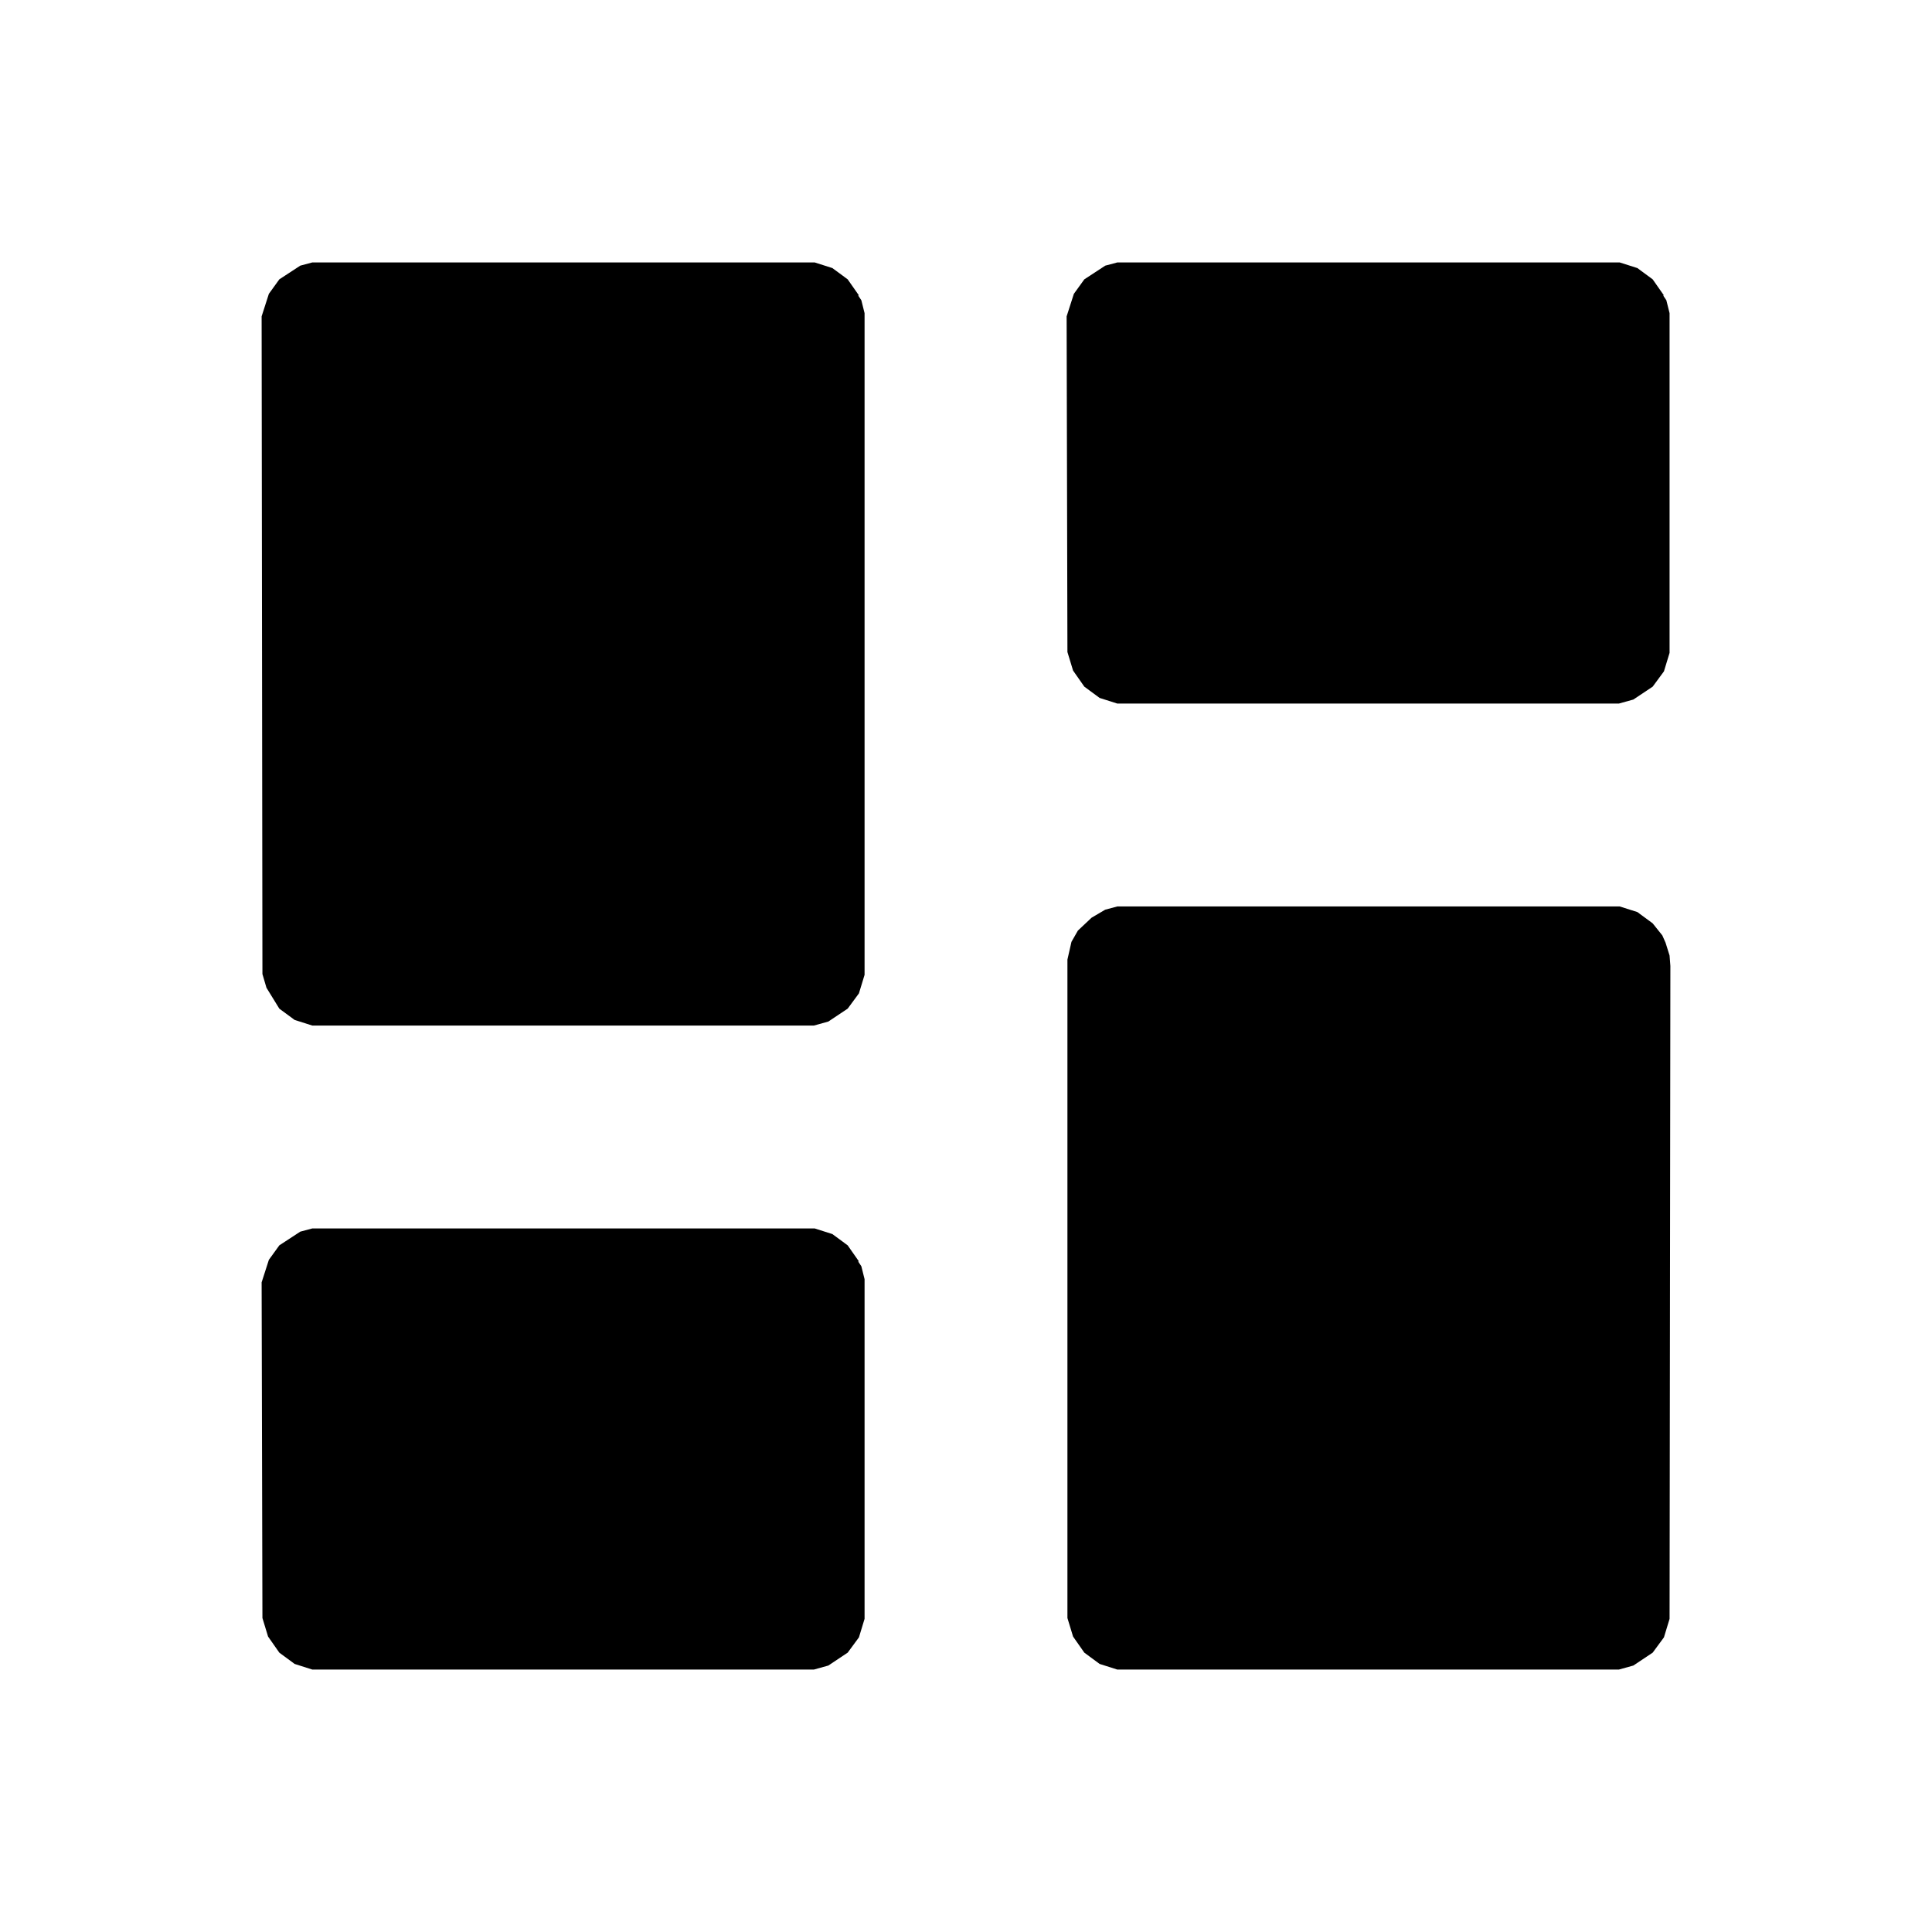
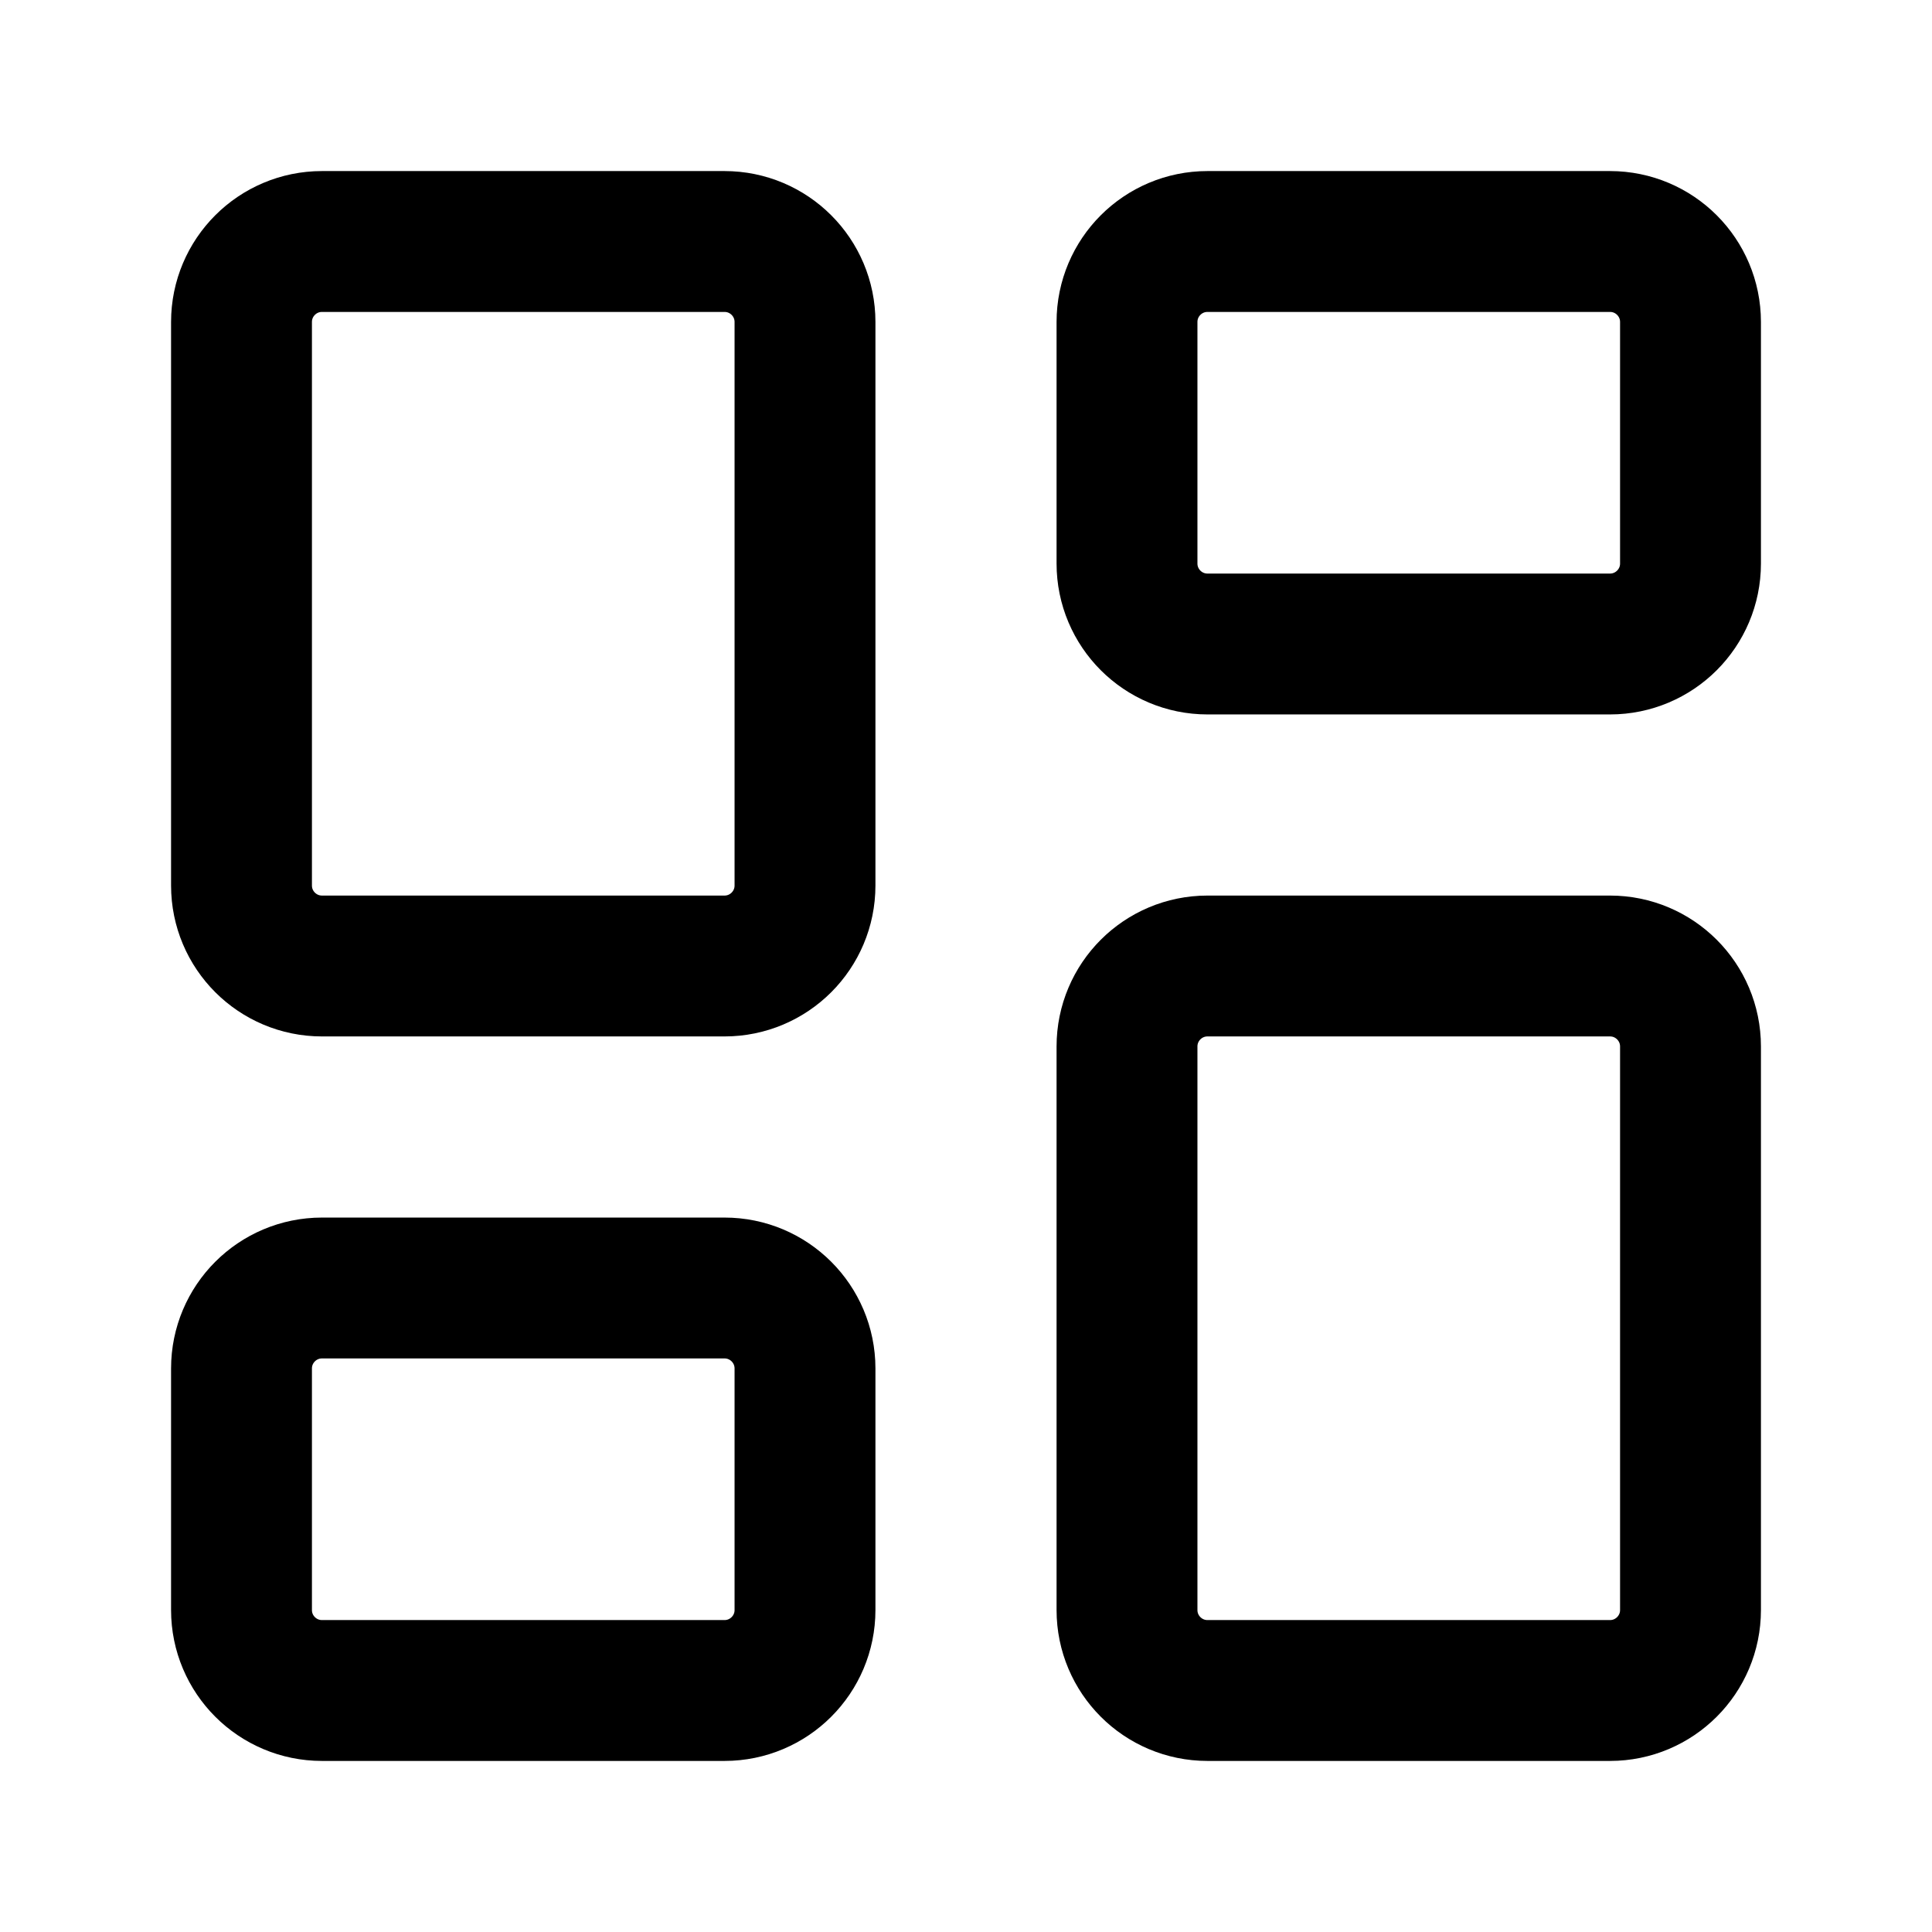
- <svg xmlns="http://www.w3.org/2000/svg" width="24" height="24" viewBox="0 0 24 24" fill="currentColor">
-   <path d="M3.88 15.26L10.12 15.26L10.34 15.33L10.53 15.47L10.67 15.67L10.66 15.67L10.7 15.73L10.74 15.89L10.74 20.11L10.67 20.34L10.53 20.53L10.29 20.69L10.11 20.74L3.88 20.74L3.66 20.67L3.47 20.53L3.33 20.33L3.26 20.1L3.25 15.93L3.34 15.65L3.47 15.47L3.73 15.3ZM13.88 11.26L20.12 11.26L20.34 11.33L20.53 11.47L20.65 11.62L20.69 11.71L20.74 11.87L20.75 12L20.74 20.11L20.67 20.34L20.53 20.53L20.29 20.69L20.11 20.74L13.88 20.74L13.66 20.67L13.47 20.53L13.33 20.33L13.26 20.1L13.26 11.92L13.31 11.7L13.39 11.56L13.56 11.4L13.73 11.3ZM3.88 3.26L10.12 3.26L10.34 3.33L10.53 3.47L10.67 3.67L10.66 3.67L10.7 3.73L10.74 3.89L10.74 12.11L10.67 12.34L10.53 12.53L10.29 12.69L10.11 12.74L3.88 12.74L3.66 12.67L3.47 12.53L3.31 12.27L3.26 12.1L3.25 3.93L3.34 3.65L3.47 3.47L3.73 3.3ZM13.88 3.26L20.12 3.26L20.34 3.33L20.53 3.47L20.67 3.67L20.66 3.67L20.7 3.73L20.74 3.89L20.74 8.11L20.67 8.34L20.53 8.53L20.29 8.69L20.11 8.74L13.88 8.74L13.66 8.67L13.47 8.53L13.33 8.33L13.26 8.1L13.25 3.93L13.34 3.65L13.47 3.47L13.73 3.3Z" />
-   <g data-hp-px="14" style="display:none">
-     <path d="M4 15.43L9.72 15.43L9.92 15.49L10.09 15.63L10.22 15.81L10.21 15.81L10.25 15.87L10.29 16.02L10.29 19.98L10.22 20.2L10.09 20.37L9.87 20.52L9.71 20.57L4 20.57L3.8 20.51L3.62 20.37L3.49 20.19L3.43 19.97L3.42 16.06L3.5 15.79L3.62 15.63L3.86 15.47ZM14.28 12L20 12L20.2 12.06L20.38 12.18L20.49 12.31L20.53 12.39L20.57 12.52L20.58 12.63L20.57 19.98L20.51 20.2L20.38 20.37L20.16 20.52L19.99 20.57L14.28 20.57L14.08 20.51L13.91 20.37L13.78 20.19L13.71 19.97L13.71 12.57L13.76 12.38L13.83 12.26L13.99 12.12L14.15 12.03ZM4 3.43L9.72 3.43L9.92 3.49L10.09 3.63L10.22 3.81L10.21 3.81L10.25 3.87L10.29 4.02L10.29 12.73L10.22 12.93L10.09 13.09L9.87 13.23L9.71 13.27L4 13.27L3.8 13.21L3.62 13.09L3.47 12.87L3.43 12.72L3.42 4.06L3.5 3.79L3.62 3.63L3.86 3.47ZM14.28 3.43L20 3.43L20.2 3.49L20.38 3.63L20.51 3.81L20.5 3.81L20.53 3.87L20.57 4.02L20.57 7.98L20.51 8.2L20.38 8.37L20.16 8.52L19.99 8.57L14.28 8.57L14.08 8.51L13.91 8.37L13.78 8.19L13.71 7.97L13.7 4.06L13.79 3.79L13.91 3.63L14.15 3.47Z" />
-   </g>
-   <g data-hp-px="16" style="display:none">
-     <path d="M3.62 15L9.88 15L10.1 15.08L10.29 15.23L10.43 15.45L10.42 15.45L10.46 15.51L10.5 15.69L10.5 20.31L10.43 20.56L10.29 20.77L10.05 20.95L9.87 21L3.62 21L3.4 20.92L3.21 20.77L3.07 20.55L3 20.3L2.99 15.73L3.08 15.43L3.21 15.23L3.47 15.04ZM14.12 12L20.38 12L20.6 12.05L20.79 12.16L20.91 12.27L20.95 12.34L21 12.46L21.01 12.56L21 20.31L20.93 20.56L20.79 20.77L20.55 20.95L20.37 21L14.12 21L13.9 20.92L13.71 20.77L13.57 20.55L13.5 20.3L13.5 12.5L13.55 12.33L13.63 12.23L13.8 12.11L13.97 12.03ZM3.62 3L9.88 3L10.1 3.08L10.29 3.23L10.43 3.45L10.42 3.45L10.46 3.51L10.5 3.69L10.5 12.64L10.43 12.81L10.29 12.95L10.05 13.07L9.87 13.11L3.62 13.11L3.4 13.06L3.21 12.95L3.05 12.76L3 12.63L2.99 3.73L3.08 3.43L3.21 3.23L3.47 3.04ZM14.12 3L20.38 3L20.6 3.08L20.79 3.23L20.93 3.45L20.92 3.45L20.96 3.51L21 3.69L21 8.31L20.93 8.56L20.79 8.77L20.55 8.95L20.37 9L14.12 9L13.9 8.92L13.71 8.77L13.57 8.55L13.5 8.3L13.49 3.73L13.58 3.43L13.71 3.23L13.97 3.04Z" />
-   </g>
-   <g data-hp-px="18" style="display:none">
-     <path d="M3.33 14.67L10 14.67L10.24 14.75L10.44 14.92L10.59 15.17L10.58 15.17L10.62 15.24L10.67 15.43L10.67 20.57L10.59 20.85L10.44 21.08L10.19 21.27L9.99 21.33L3.33 21.33L3.09 21.25L2.89 21.08L2.74 20.83L2.67 20.55L2.66 15.48L2.75 15.14L2.89 14.92L3.17 14.72ZM14 10.67L20.67 10.67L20.91 10.79L21.11 11.05L21.24 11.32L21.28 11.48L21.33 11.77L21.34 12L21.33 20.57L21.26 20.85L21.11 21.08L20.85 21.27L20.66 21.33L14 21.33L13.76 21.25L13.56 21.08L13.41 20.83L13.33 20.55L13.33 11.86L13.39 11.46L13.47 11.21L13.65 10.92L13.84 10.74ZM3.33 2.67L10 2.67L10.24 2.75L10.44 2.92L10.59 3.17L10.58 3.17L10.62 3.24L10.67 3.43L10.67 12.2L10.59 12.61L10.44 12.95L10.19 13.24L9.99 13.33L3.33 13.33L3.09 13.21L2.89 12.95L2.72 12.49L2.67 12.18L2.66 3.48L2.75 3.14L2.89 2.92L3.17 2.72ZM14 2.67L20.67 2.67L20.91 2.75L21.11 2.92L21.26 3.17L21.25 3.17L21.29 3.24L21.33 3.43L21.33 8.57L21.26 8.85L21.11 9.08L20.85 9.27L20.66 9.33L14 9.33L13.76 9.25L13.56 9.08L13.41 8.83L13.33 8.55L13.32 3.48L13.42 3.14L13.56 2.92L13.84 2.72Z" />
-   </g>
-   <g data-hp-px="20" style="display:none">
-     <path d="M4.2 15.6L10.2 15.6L10.41 15.66L10.6 15.78L10.73 15.96L10.72 15.96L10.76 16.01L10.8 16.15L10.8 19.85L10.73 20.05L10.6 20.22L10.37 20.36L10.19 20.4L4.2 20.4L3.99 20.34L3.8 20.22L3.67 20.04L3.6 19.84L3.59 16.19L3.68 15.94L3.8 15.78L4.05 15.64ZM13.8 10.8L19.8 10.8L20.01 10.91L20.2 11.14L20.31 11.38L20.35 11.53L20.4 11.79L20.41 12L20.4 19.85L20.33 20.05L20.2 20.22L19.97 20.36L19.79 20.4L13.8 20.4L13.59 20.34L13.4 20.22L13.27 20.04L13.2 19.84L13.2 11.87L13.25 11.51L13.33 11.29L13.49 11.03L13.65 10.86ZM4.2 3.6L10.2 3.6L10.41 3.66L10.6 3.78L10.73 3.96L10.72 3.96L10.76 4.01L10.8 4.15L10.8 12.18L10.73 12.55L10.6 12.86L10.37 13.12L10.19 13.2L4.2 13.2L3.99 13.09L3.8 12.86L3.65 12.44L3.6 12.16L3.59 4.19L3.68 3.94L3.8 3.78L4.05 3.64ZM13.8 3.6L19.8 3.6L20.01 3.66L20.2 3.78L20.33 3.96L20.32 3.96L20.36 4.01L20.4 4.15L20.4 7.85L20.33 8.05L20.2 8.22L19.97 8.36L19.79 8.4L13.8 8.4L13.59 8.34L13.4 8.22L13.27 8.04L13.2 7.84L13.19 4.19L13.28 3.94L13.4 3.78L13.65 3.64Z" />
-   </g>
+ <svg xmlns="http://www.w3.org/2000/svg" width="24" height="24" viewBox="0 0 24 24" fill="none" stroke="currentColor" stroke-width="1.75" stroke-linecap="round" stroke-linejoin="round">
+   <rect width="7" height="9" x="3" y="3" rx="1" />
+   <rect width="7" height="5" x="14" y="3" rx="1" />
+   <rect width="7" height="9" x="14" y="12" rx="1" />
+   <rect width="7" height="5" x="3" y="16" rx="1" />
</svg>
